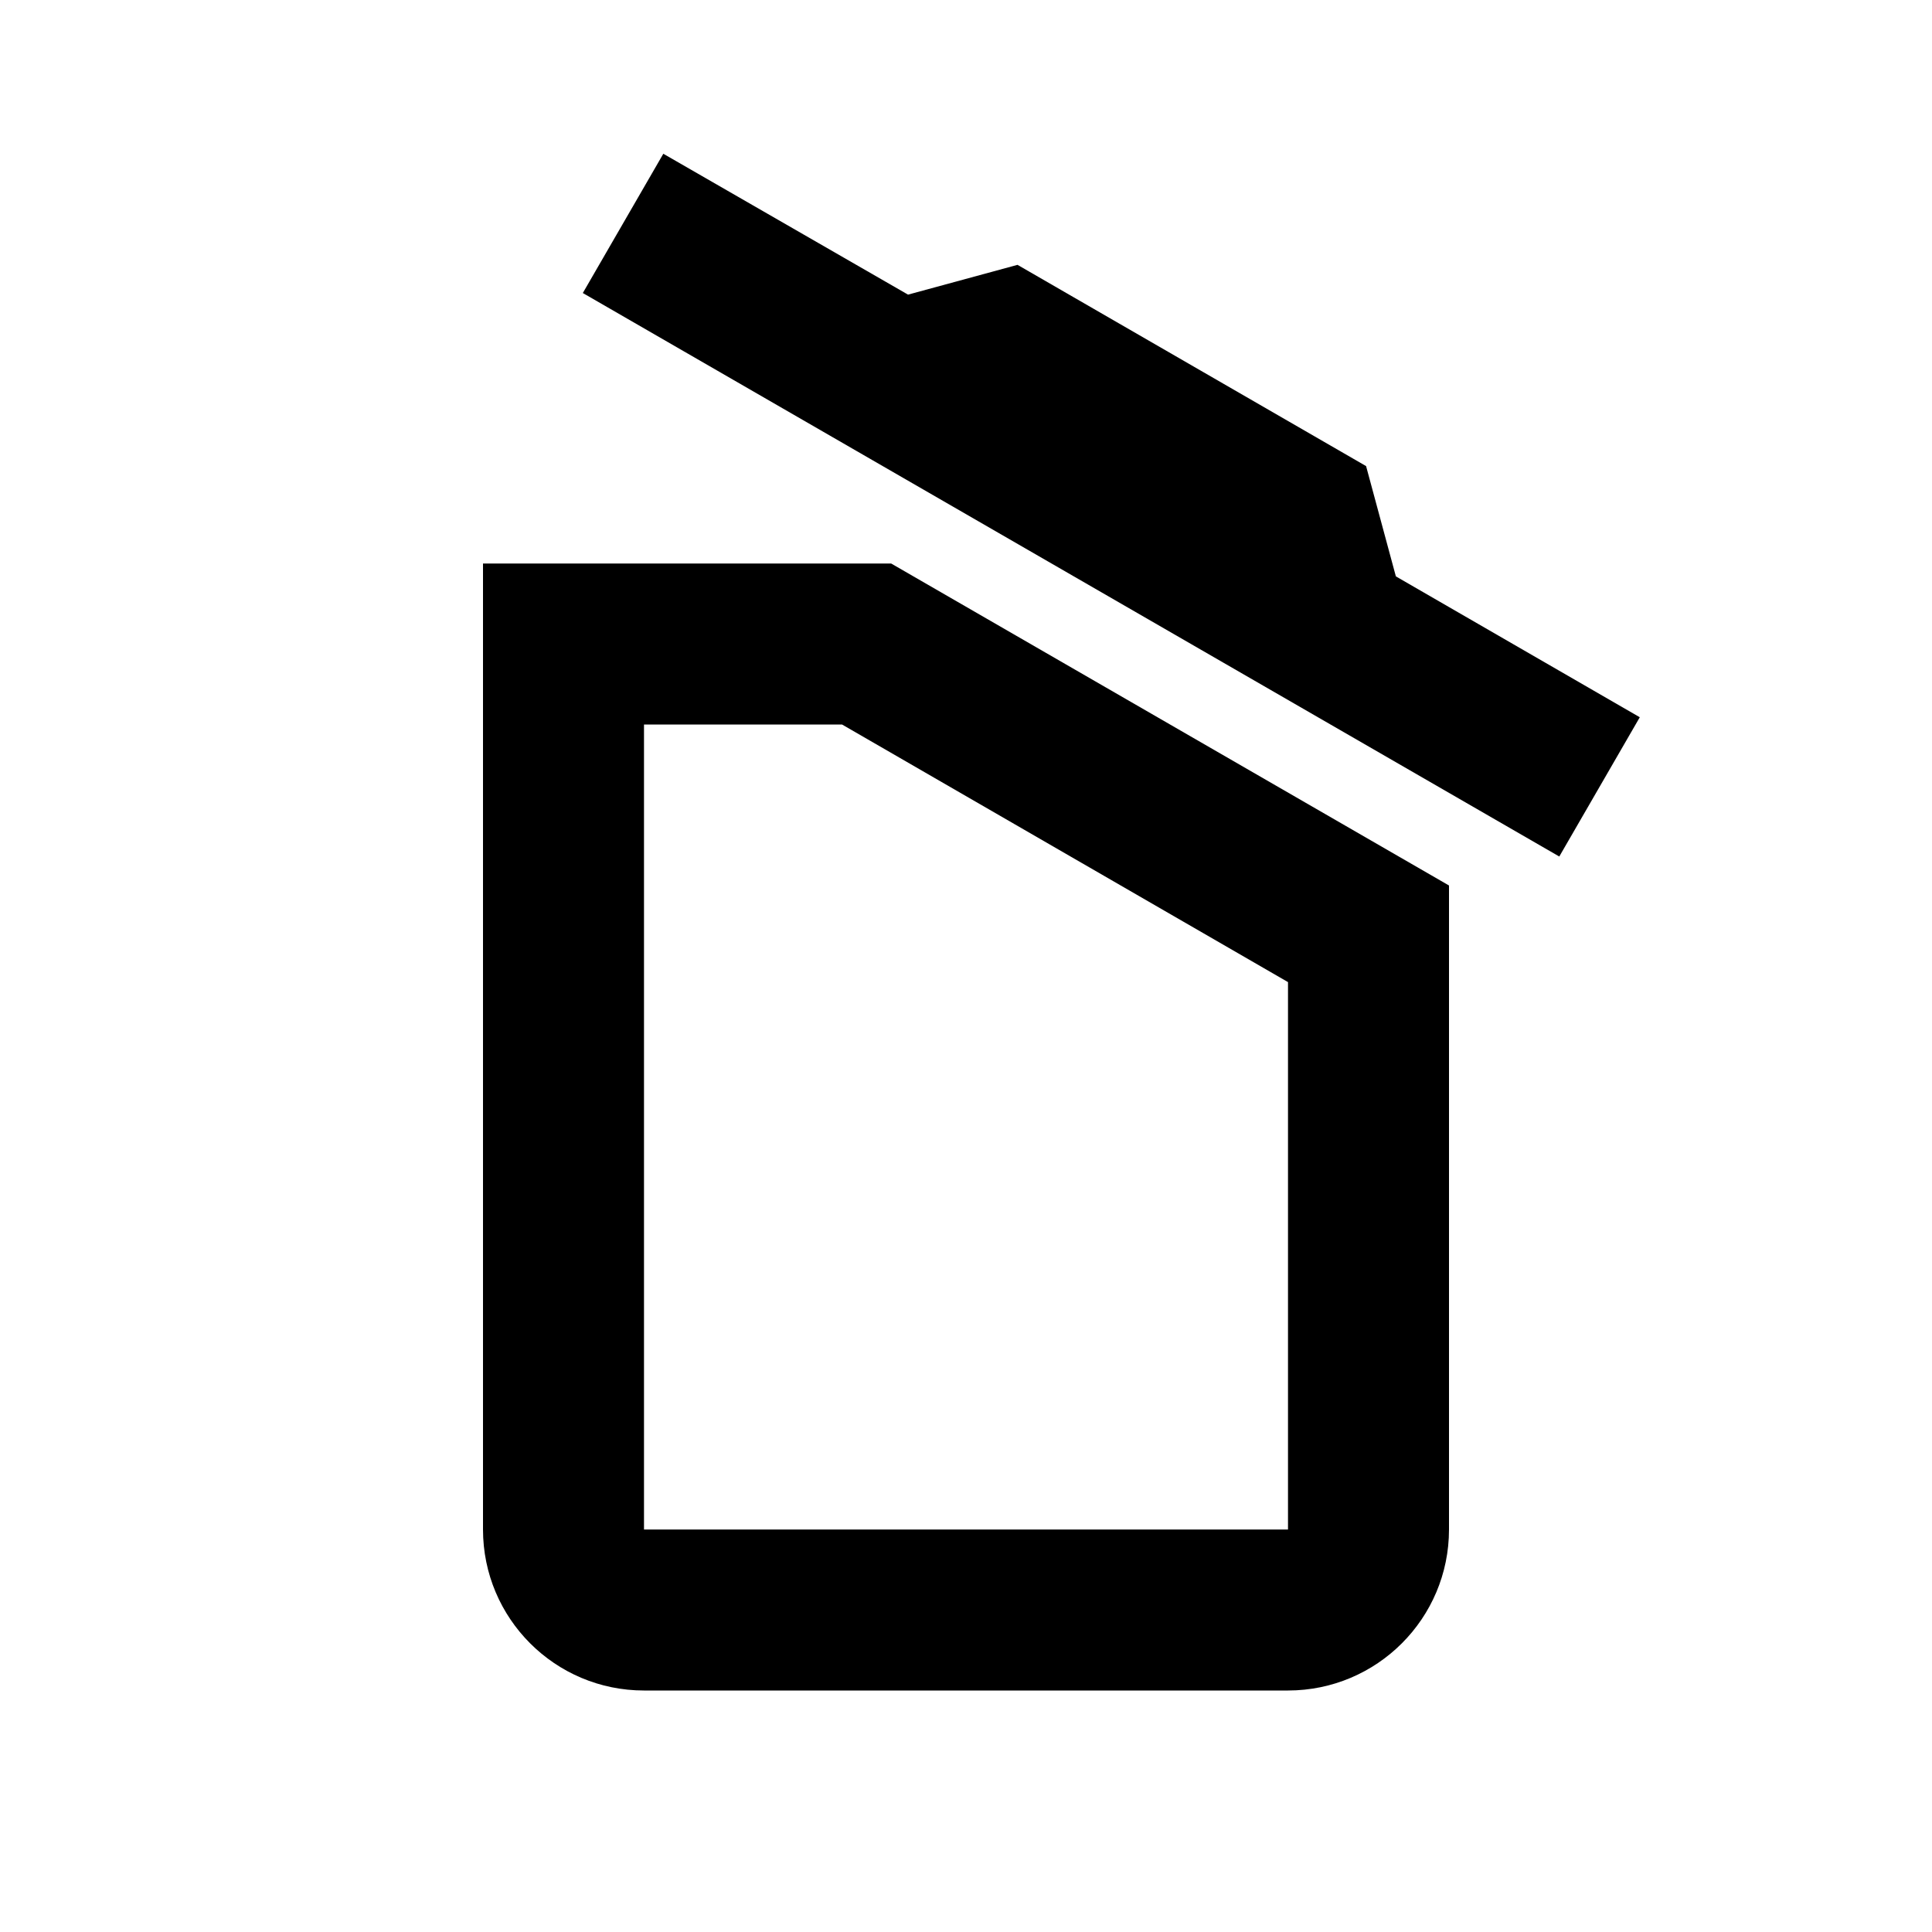
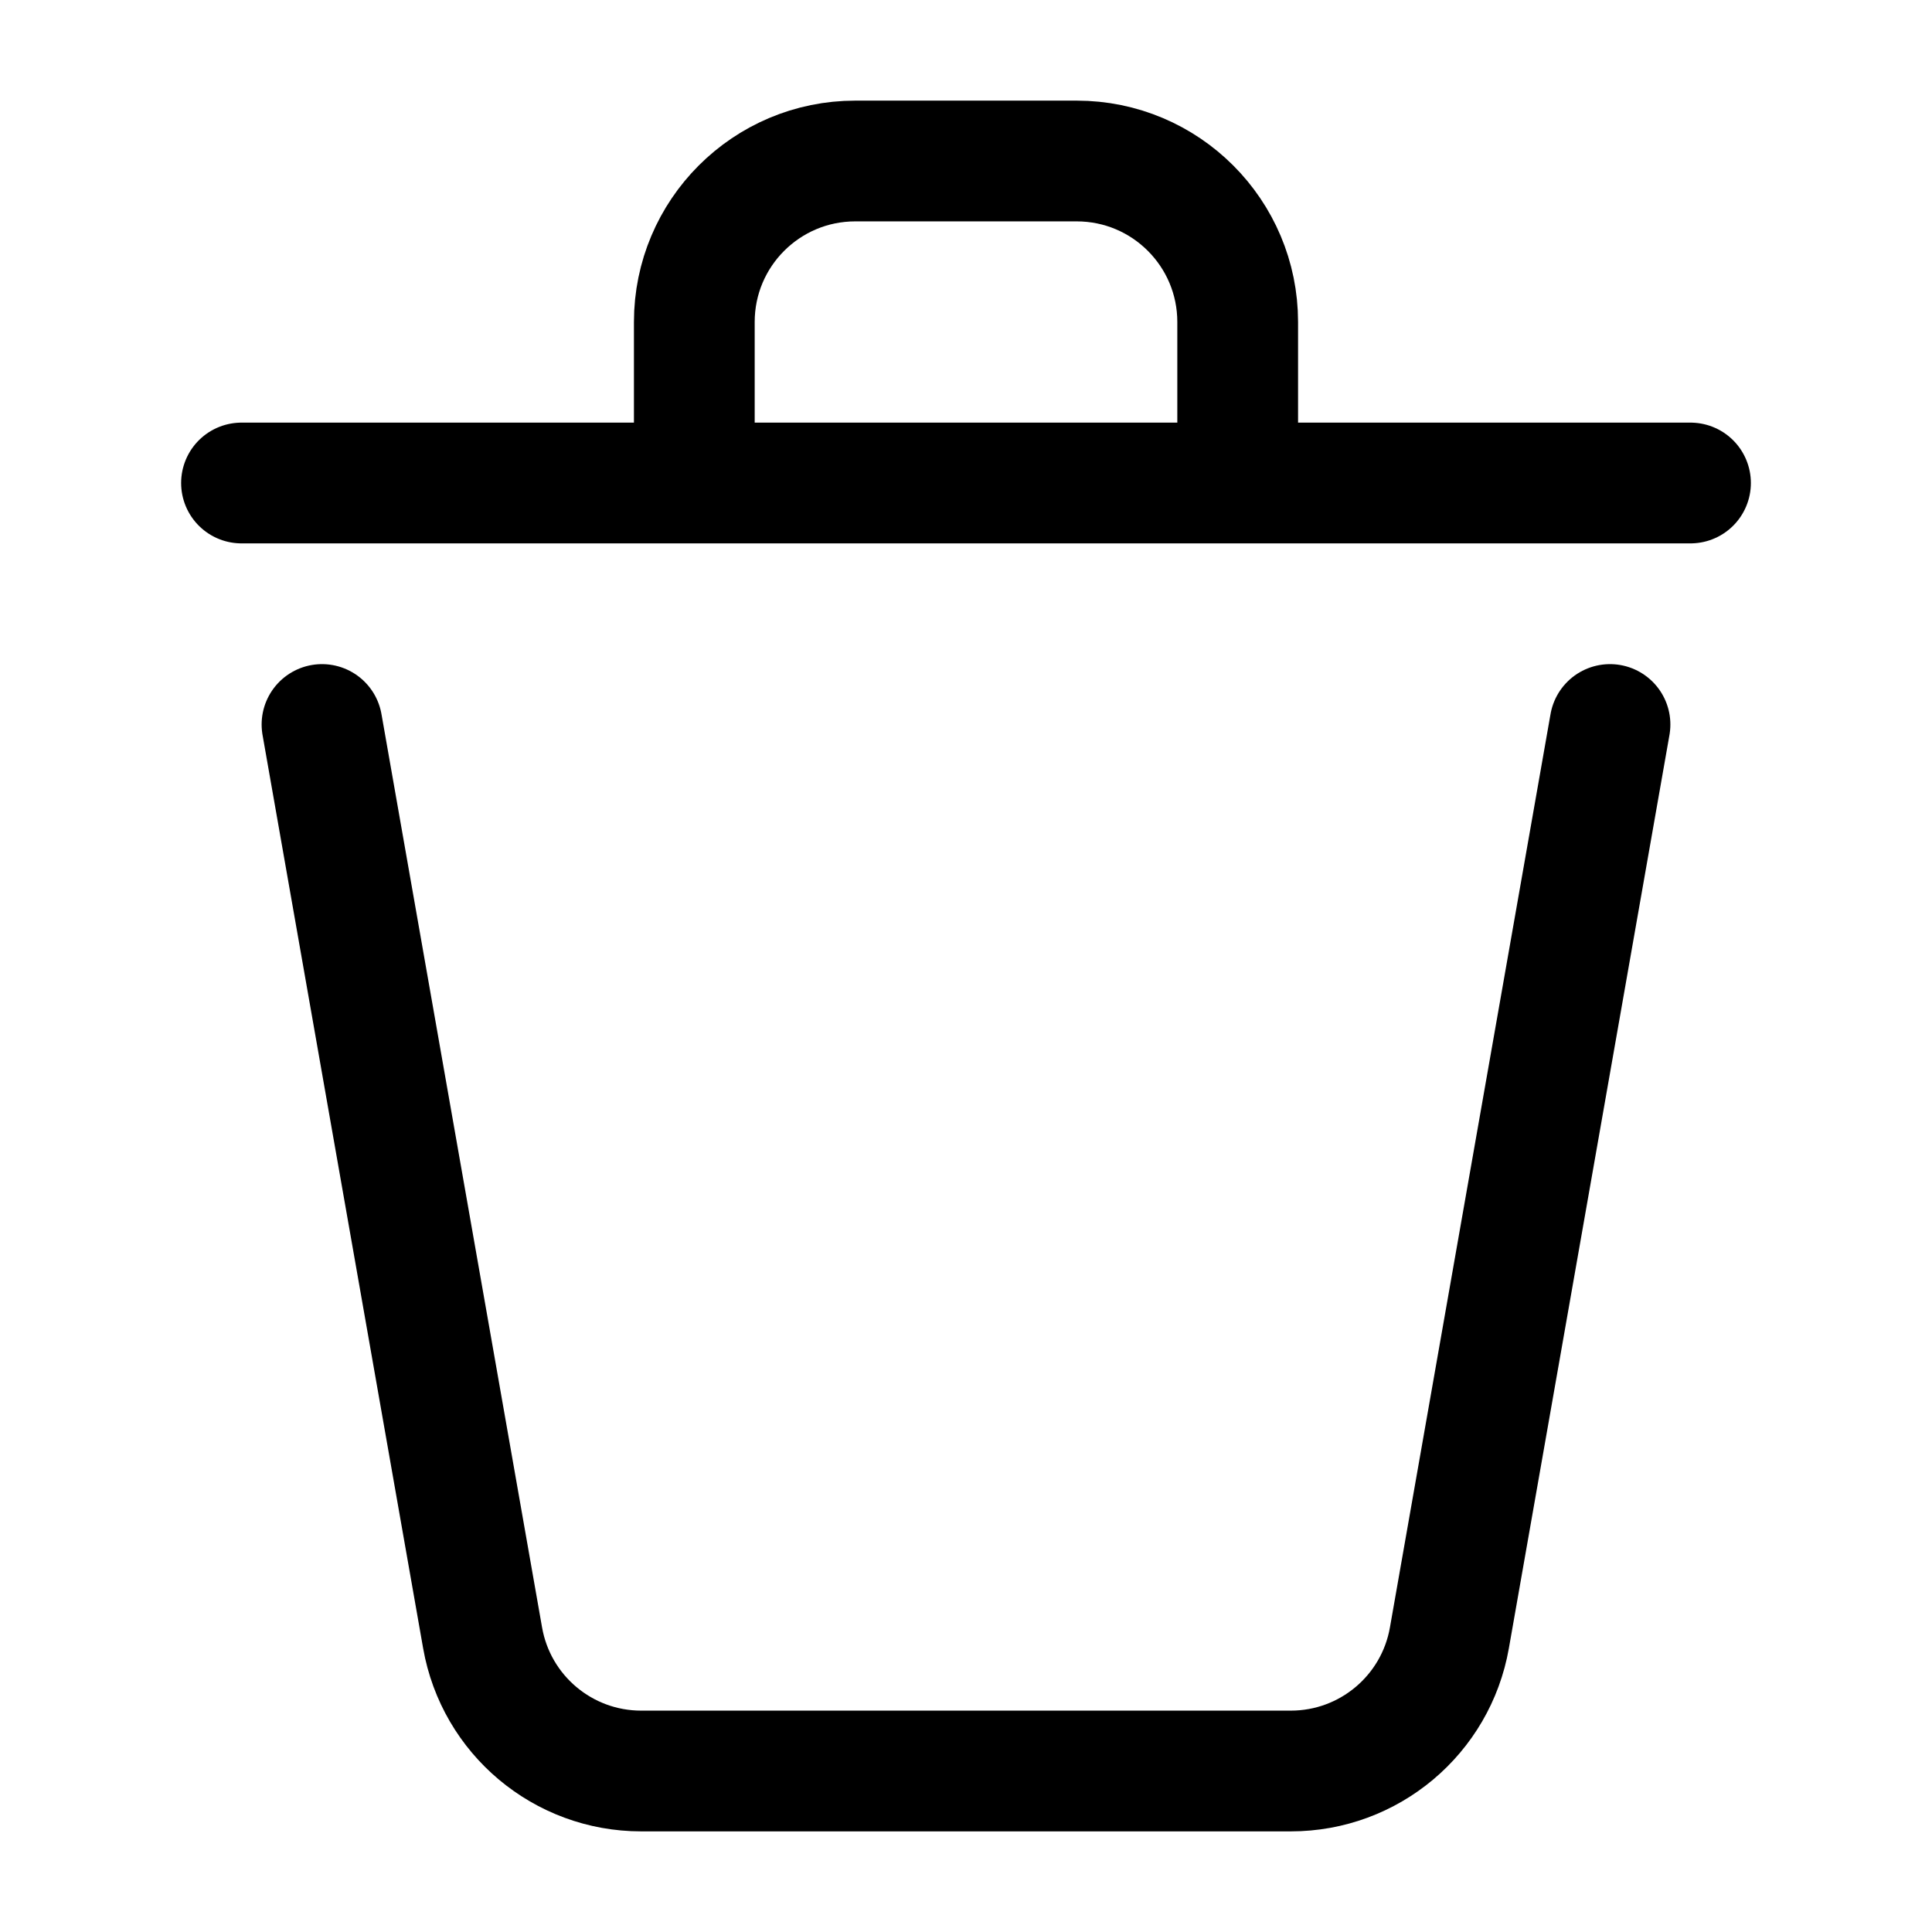
<svg xmlns="http://www.w3.org/2000/svg" width="24" height="24" viewBox="0 0 24 24">
-   <path fill="currentColor" d="m20.37 8.91l-1 1.73l-12.13-7l1-1.73l3.04 1.75l1.36-.37l4.33 2.5l.37 1.37zM6 19V7h5.07L18 11v8a2 2 0 0 1-2 2H8a2 2 0 0 1-2-2m2 0h8v-6.8L10.46 9H8z" />
+   <path fill="none" stroke="currentColor" stroke-linecap="round" stroke-linejoin="round" stroke-width="1.5" d="m20 9l-1.995 11.346A2 2 0 0 1 16.035 22h-8.07a2 2 0 0 1-1.97-1.654L4 9m17-3h-5.625M3 6h5.625m0 0V4a2 2 0 0 1 2-2h2.75a2 2 0 0 1 2 2v2m-6.75 0h6.75" />
</svg>
